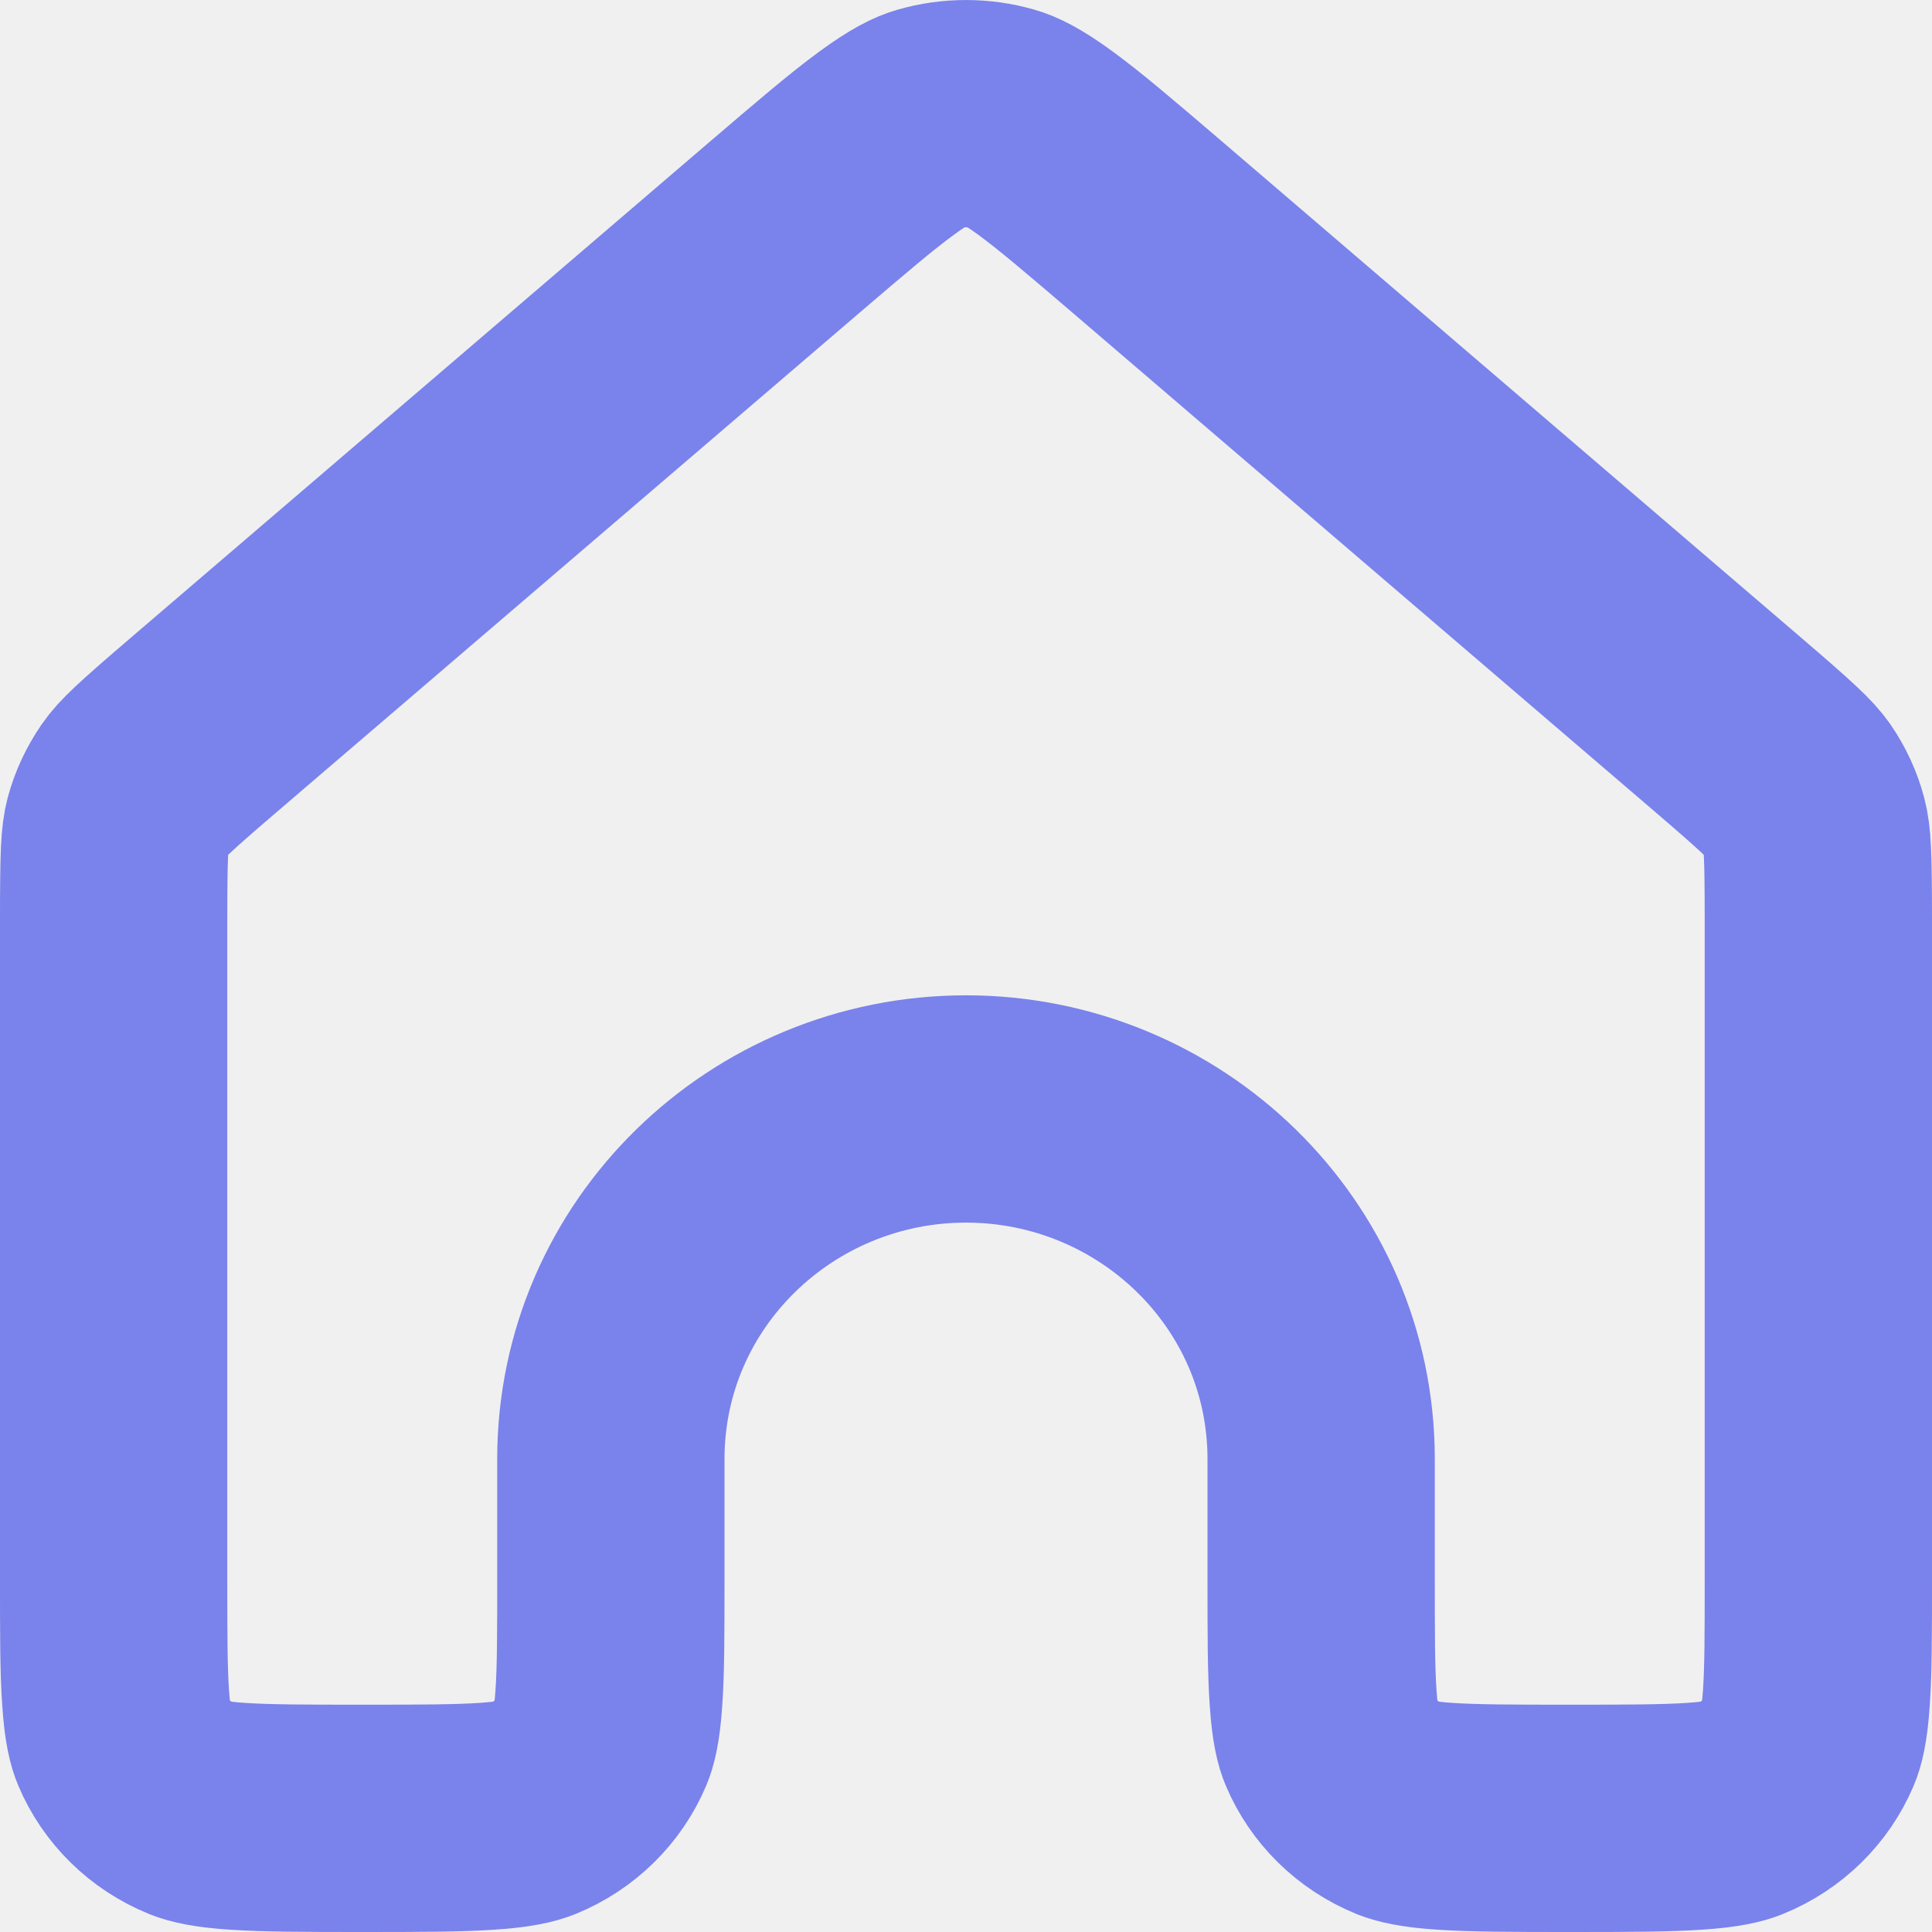
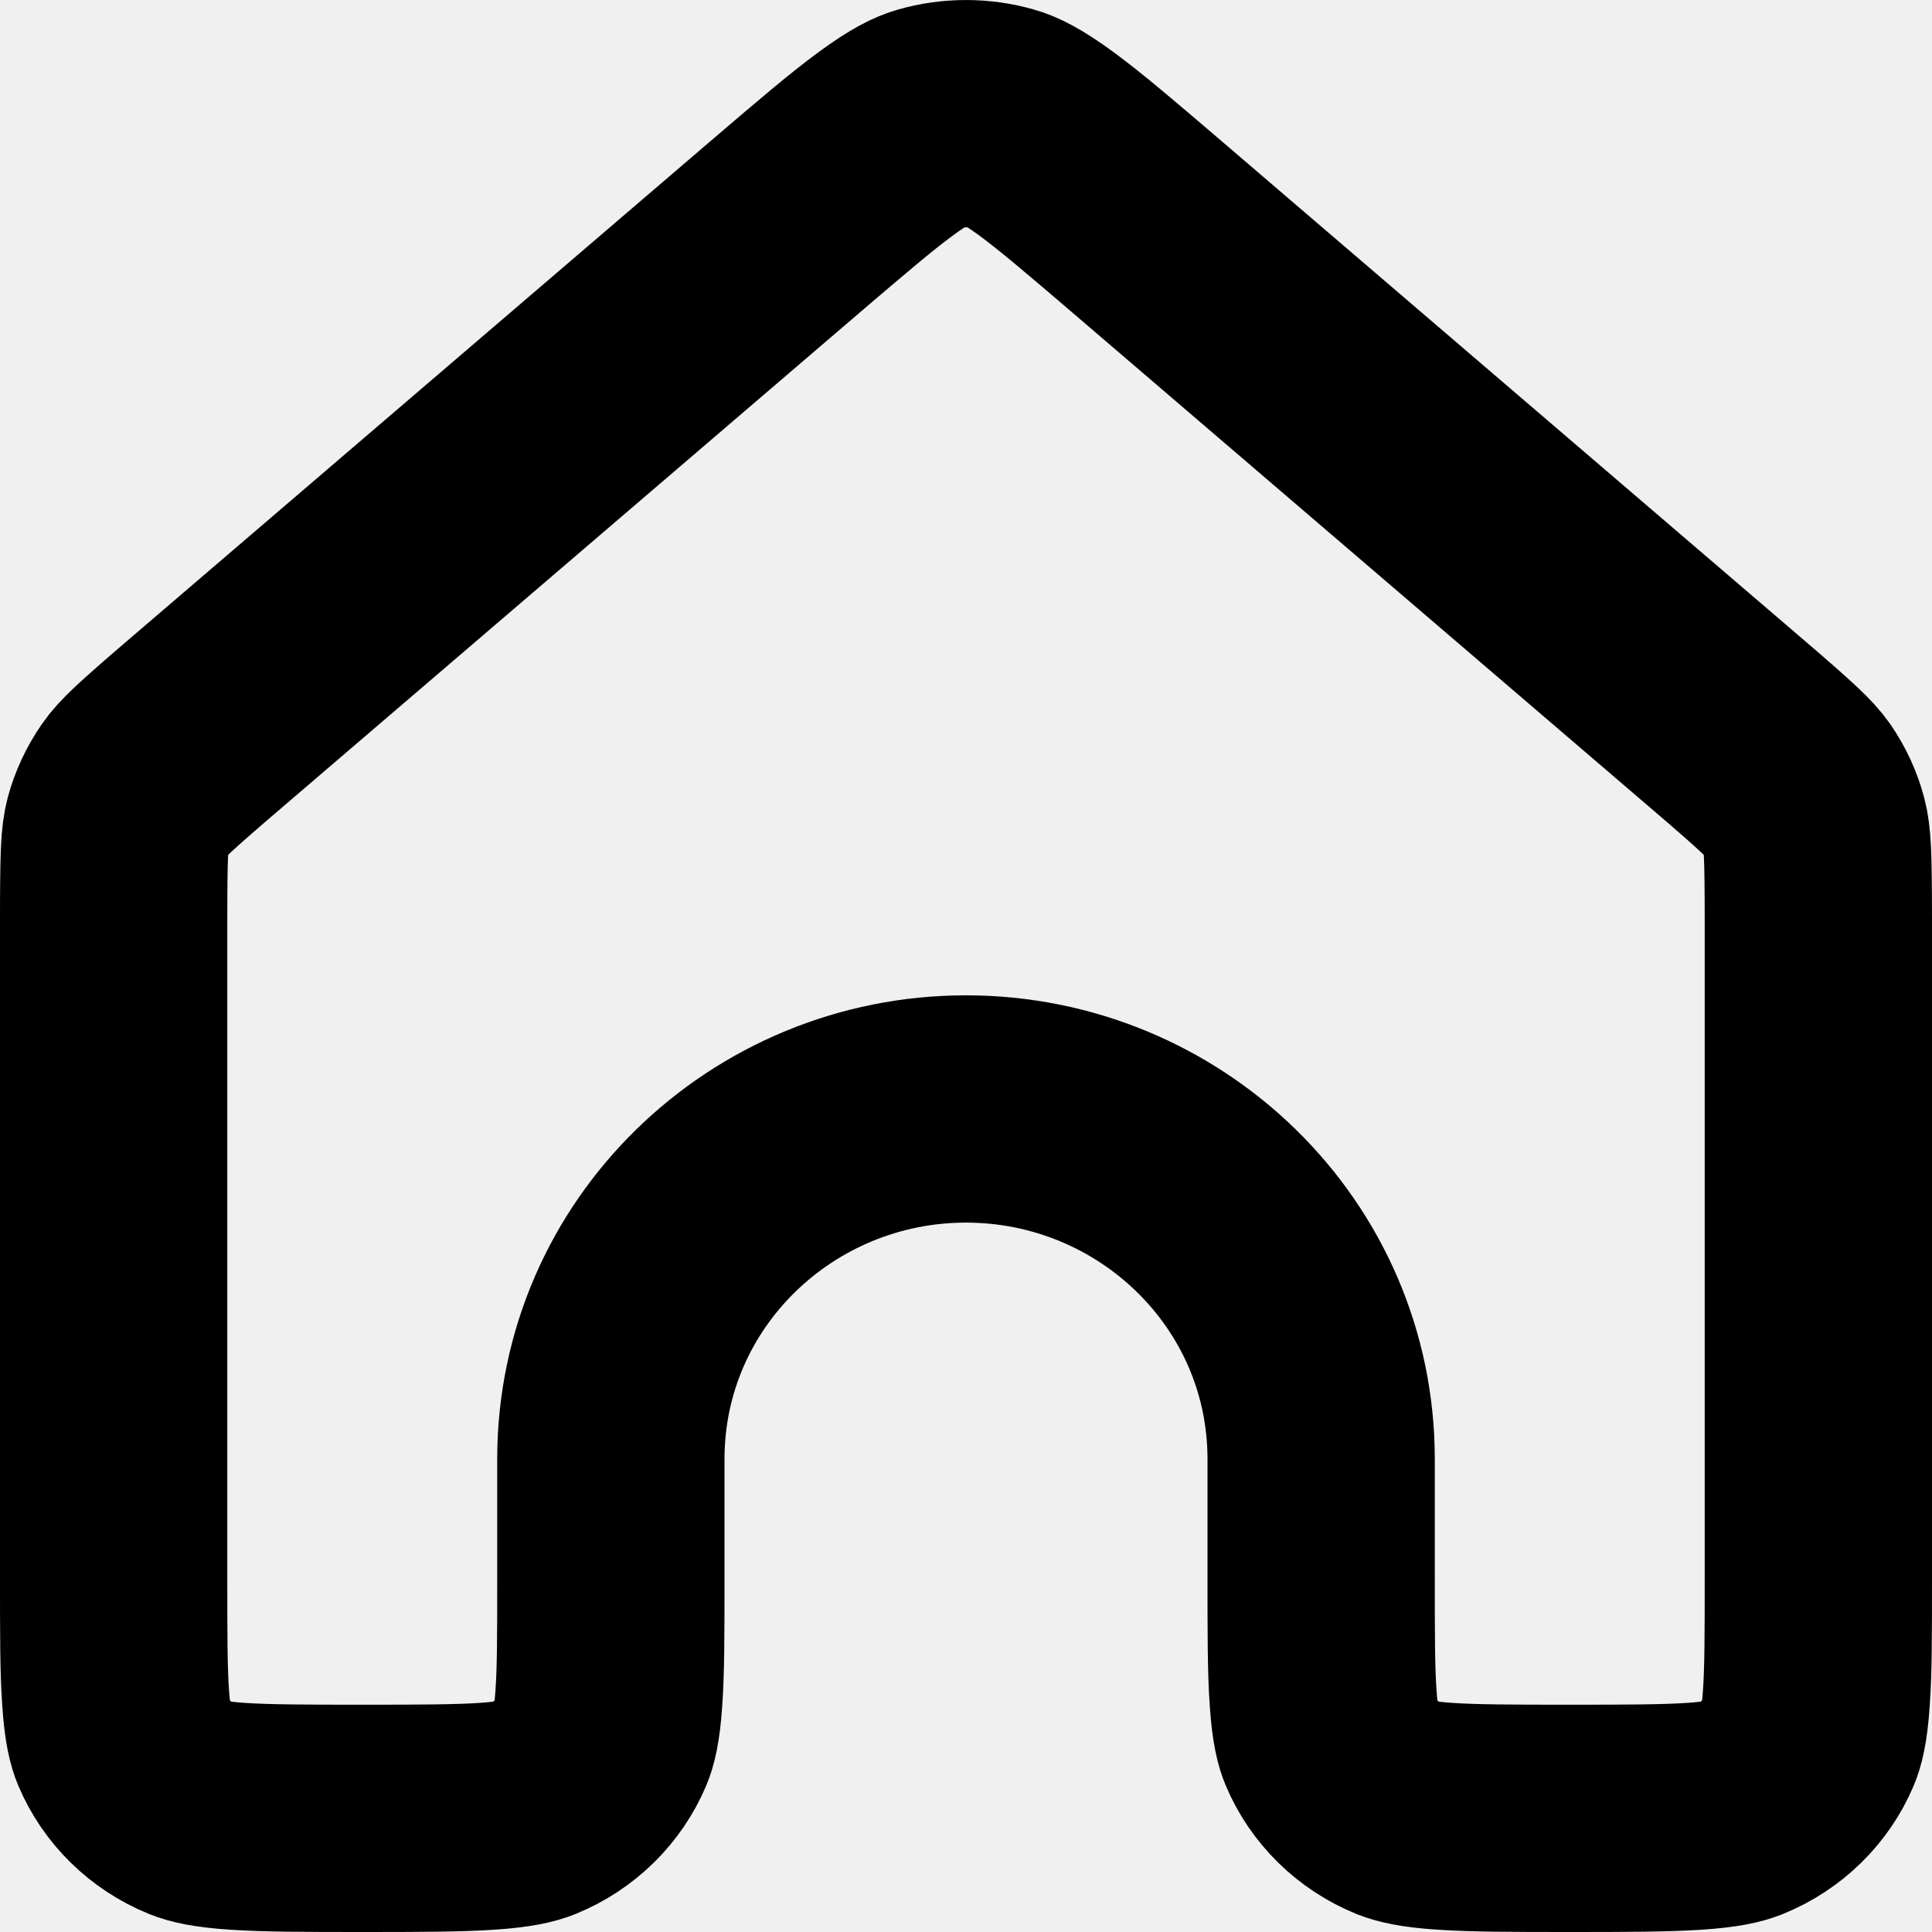
<svg xmlns="http://www.w3.org/2000/svg" width="17" height="17" viewBox="0 0 17 17" fill="none">
  <g clip-path="url(#clip0_1_2087)">
-     <path d="M8.175 1.046C8.386 0.985 8.614 0.985 8.825 1.046C8.892 1.065 8.995 1.11 9.2 1.26C9.416 1.418 9.681 1.644 10.089 1.993L15.188 6.362C15.655 6.762 15.748 6.853 15.812 6.943C15.882 7.045 15.933 7.156 15.964 7.273C15.991 7.376 16 7.501 16 8.108V13.879C16 14.377 16 14.7 15.982 14.947C15.966 15.185 15.937 15.278 15.917 15.325C15.806 15.587 15.591 15.802 15.312 15.915C15.257 15.937 15.155 15.966 14.908 15.982C14.653 15.999 14.32 16 13.812 16C13.304 16 12.971 15.999 12.716 15.982C12.47 15.966 12.368 15.937 12.312 15.915C12.034 15.802 11.819 15.587 11.708 15.325C11.688 15.278 11.659 15.185 11.643 14.947C11.625 14.7 11.625 14.377 11.625 13.879V12.839C11.625 11.118 10.206 9.758 8.5 9.758C6.794 9.758 5.375 11.118 5.375 12.839V13.879C5.375 14.377 5.375 14.7 5.357 14.947C5.341 15.185 5.312 15.278 5.292 15.325C5.181 15.587 4.966 15.802 4.688 15.915C4.632 15.937 4.53 15.966 4.283 15.982C4.028 15.999 3.696 16 3.188 16C2.679 16 2.346 15.999 2.091 15.982C1.845 15.966 1.743 15.937 1.688 15.915C1.409 15.802 1.194 15.587 1.083 15.325C1.063 15.278 1.034 15.185 1.018 14.947C1 14.7 1 14.377 1 13.879V8.108C1 7.499 1.008 7.376 1.035 7.273C1.066 7.158 1.118 7.046 1.189 6.943C1.252 6.852 1.346 6.761 1.812 6.362L6.913 1.992C7.321 1.643 7.585 1.418 7.801 1.26C8.006 1.11 8.108 1.065 8.175 1.046Z" stroke="#7A82EB" stroke-width="2" stroke-linecap="round" stroke-linejoin="round" />
+     <path d="M8.175 1.046C8.386 0.985 8.614 0.985 8.825 1.046C8.892 1.065 8.995 1.11 9.2 1.26C9.416 1.418 9.681 1.644 10.089 1.993L15.188 6.362C15.655 6.762 15.748 6.853 15.812 6.943C15.882 7.045 15.933 7.156 15.964 7.273C15.991 7.376 16 7.501 16 8.108V13.879C16 14.377 16 14.7 15.982 14.947C15.966 15.185 15.937 15.278 15.917 15.325C15.806 15.587 15.591 15.802 15.312 15.915C15.257 15.937 15.155 15.966 14.908 15.982C14.653 15.999 14.32 16 13.812 16C13.304 16 12.971 15.999 12.716 15.982C12.47 15.966 12.368 15.937 12.312 15.915C12.034 15.802 11.819 15.587 11.708 15.325C11.688 15.278 11.659 15.185 11.643 14.947C11.625 14.7 11.625 14.377 11.625 13.879V12.839C11.625 11.118 10.206 9.758 8.5 9.758C6.794 9.758 5.375 11.118 5.375 12.839V13.879C5.375 14.377 5.375 14.7 5.357 14.947C5.341 15.185 5.312 15.278 5.292 15.325C5.181 15.587 4.966 15.802 4.688 15.915C4.632 15.937 4.53 15.966 4.283 15.982C4.028 15.999 3.696 16 3.188 16C2.679 16 2.346 15.999 2.091 15.982C1.845 15.966 1.743 15.937 1.688 15.915C1.409 15.802 1.194 15.587 1.083 15.325C1.063 15.278 1.034 15.185 1.018 14.947C1 14.7 1 14.377 1 13.879V8.108C1 7.499 1.008 7.376 1.035 7.273C1.066 7.158 1.118 7.046 1.189 6.943C1.252 6.852 1.346 6.761 1.812 6.362L6.913 1.992C7.321 1.643 7.585 1.418 7.801 1.26C8.006 1.11 8.108 1.065 8.175 1.046Z" stroke="currentColor" stroke-width="2" stroke-linecap="round" stroke-linejoin="round" />
  </g>
  <defs>
    <clipPath id="clip0_1_2087">
      <rect width="17" height="17" fill="white" />
    </clipPath>
  </defs>
</svg>
